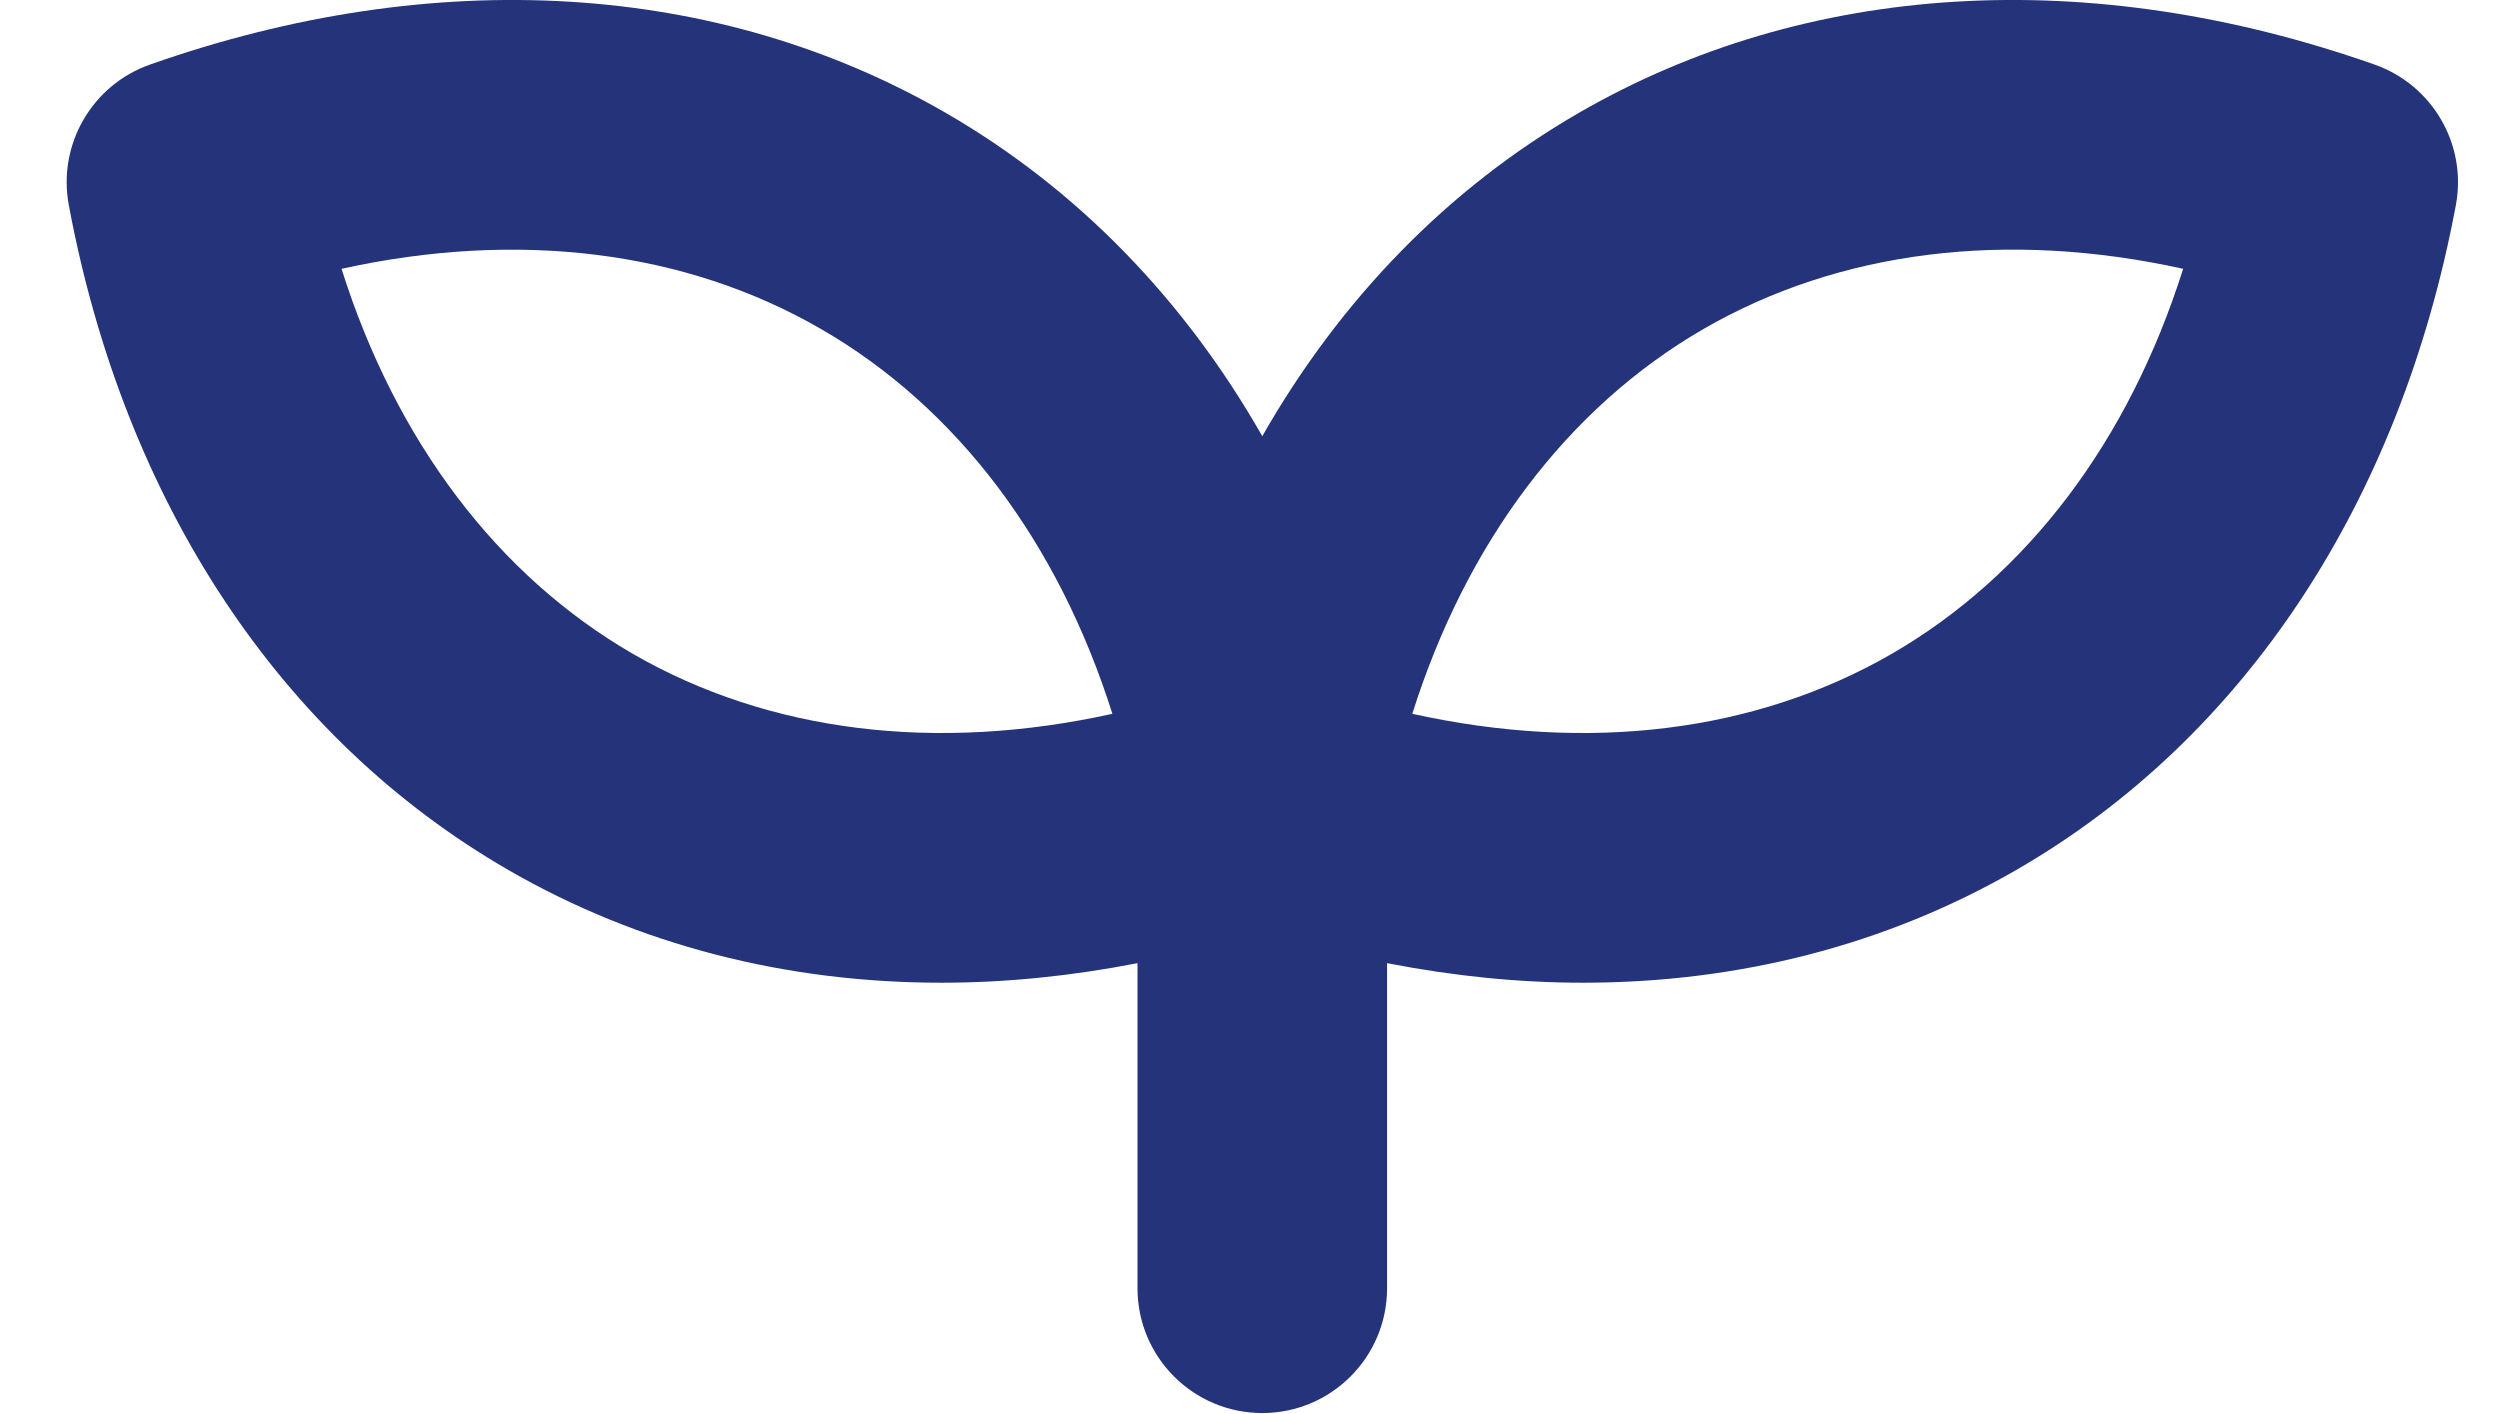
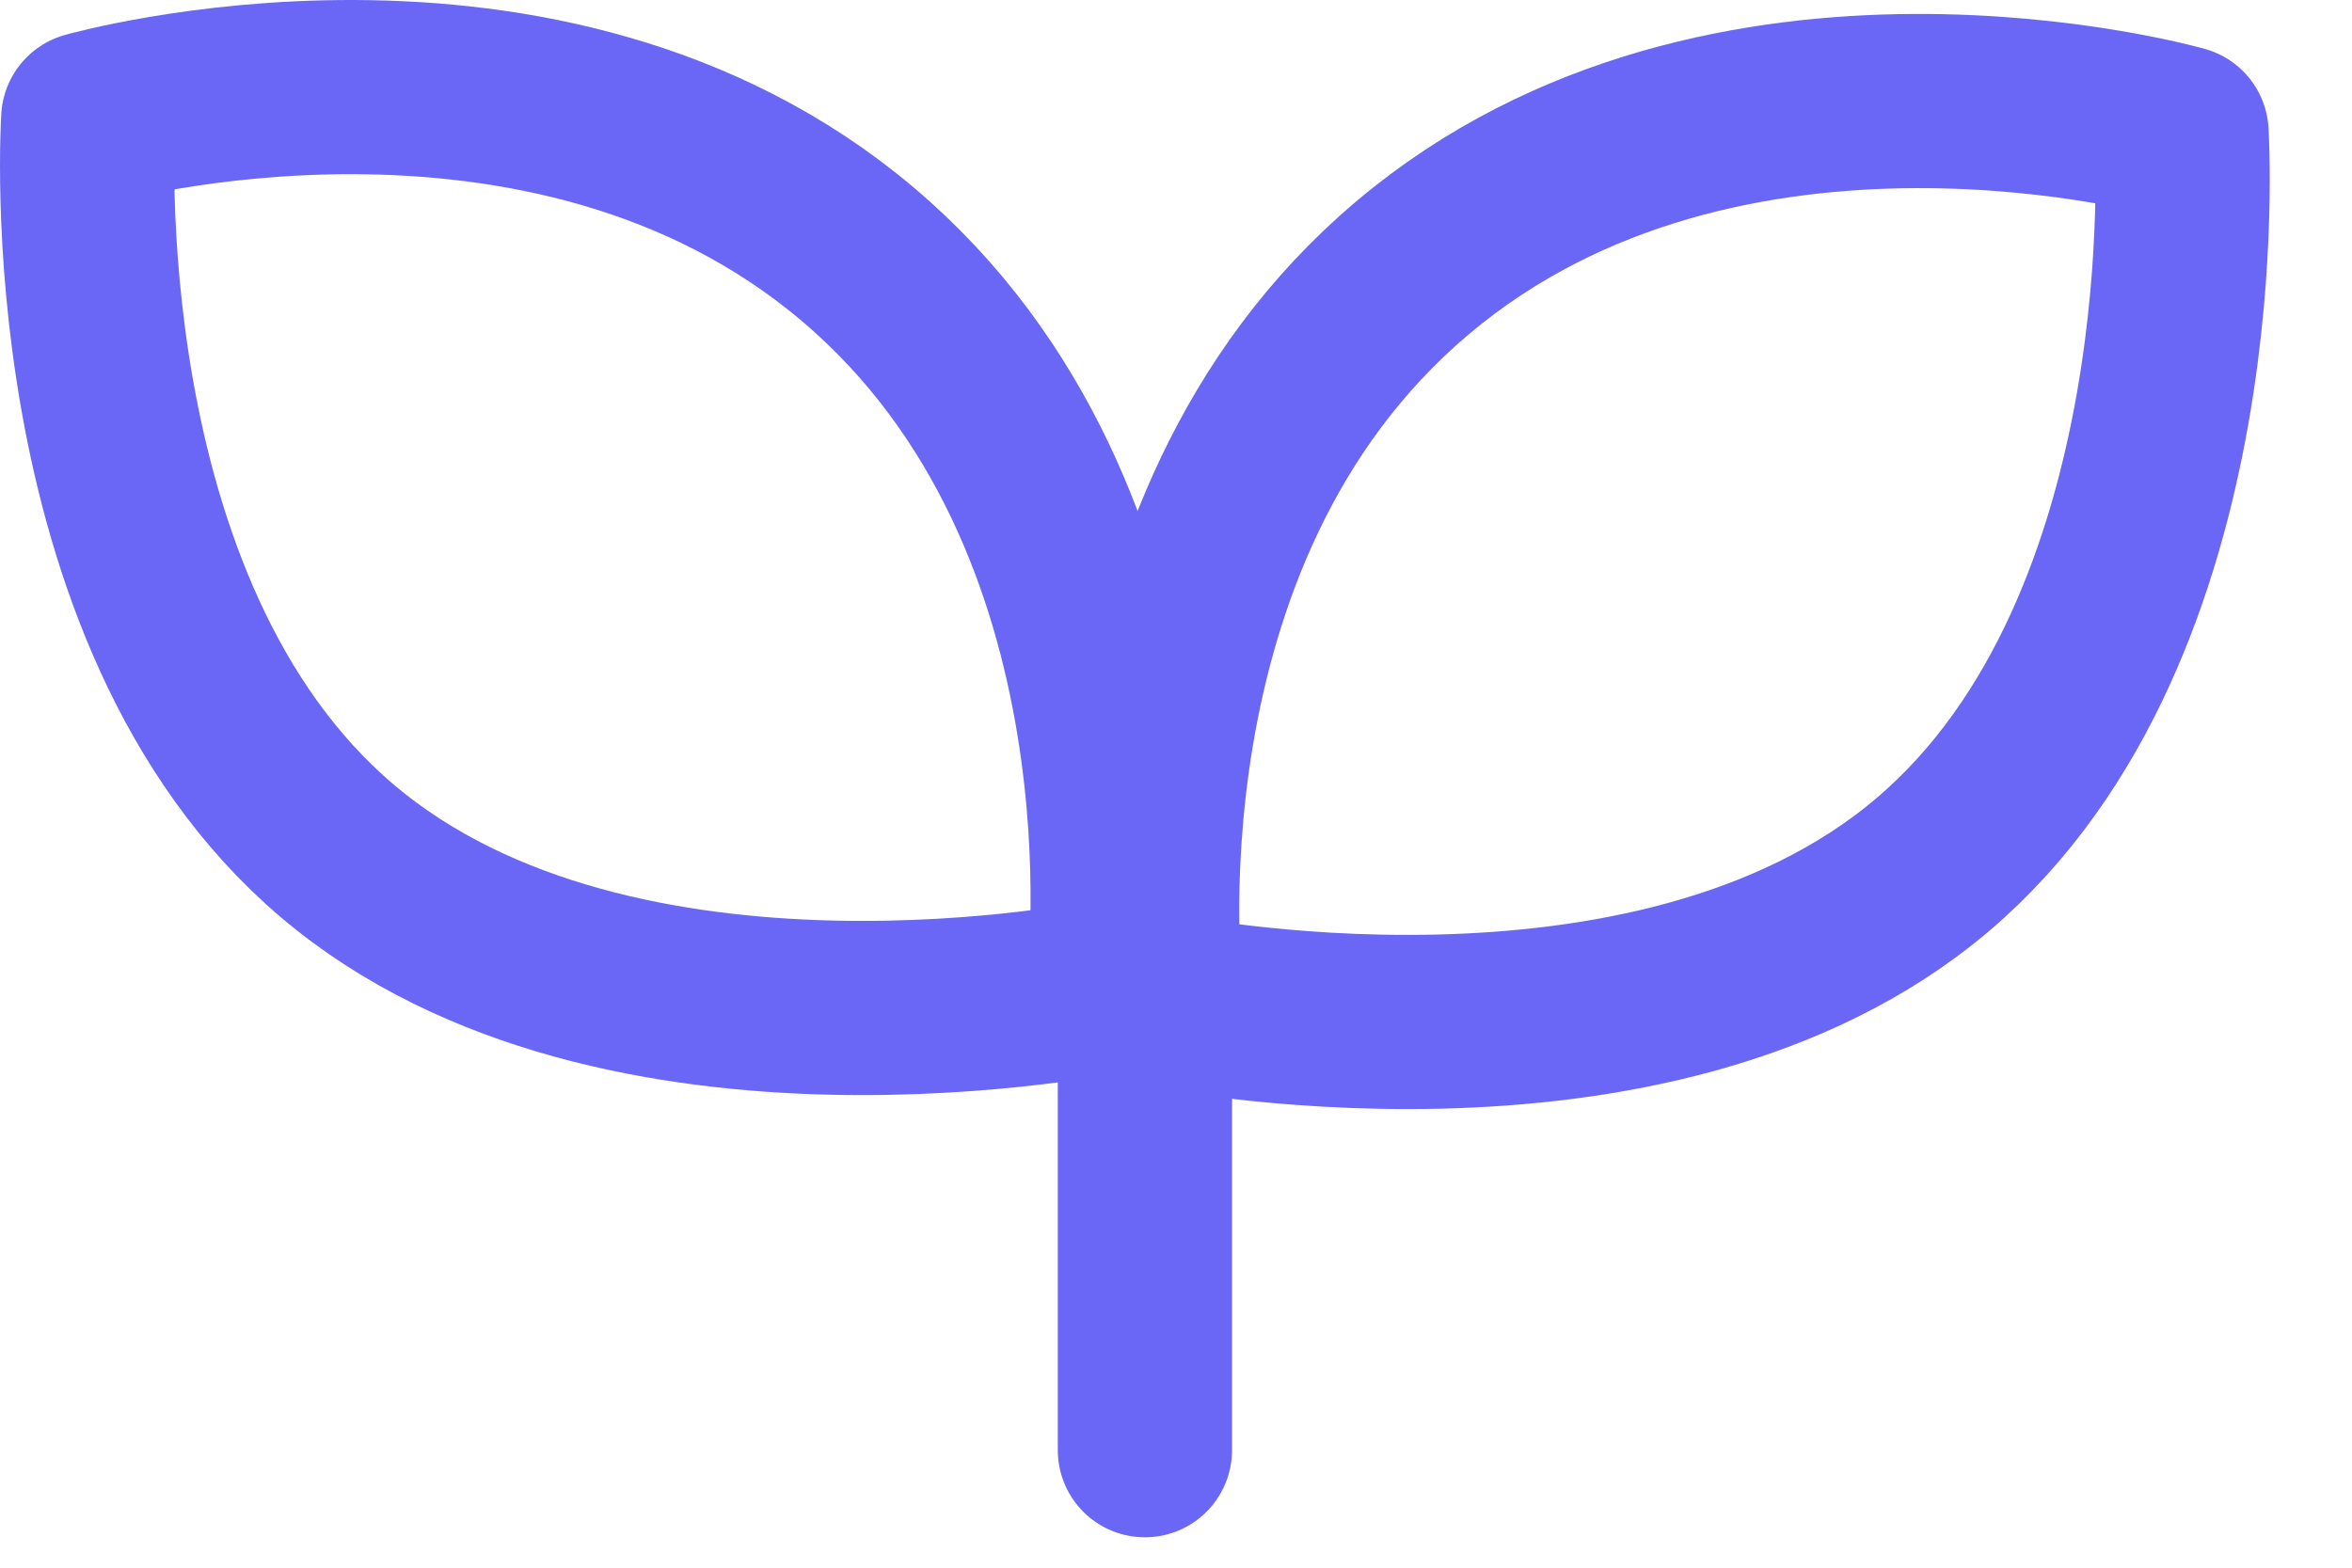
- <svg xmlns="http://www.w3.org/2000/svg" width="23" height="13" viewBox="0 0 23 13" fill="none">
-   <path d="M21.846 0.594C19.221 -0.33 16.622 -0.172 14.526 1.038C13.319 1.735 12.332 2.753 11.613 4.013C10.895 2.753 9.908 1.735 8.7 1.038C6.605 -0.172 4.005 -0.33 1.38 0.594C0.846 0.782 0.529 1.331 0.633 1.887C1.144 4.622 2.581 6.795 4.677 8.004C5.872 8.694 7.229 9.041 8.662 9.041C9.252 9.041 9.856 8.98 10.465 8.861V11.852C10.465 12.486 10.979 13 11.613 13C12.247 13 12.761 12.486 12.761 11.852V8.861C13.371 8.98 13.974 9.041 14.564 9.041C15.997 9.041 17.355 8.693 18.549 8.004C20.646 6.795 22.082 4.622 22.594 1.887C22.698 1.331 22.38 0.782 21.846 0.594V0.594ZM5.825 6.017C4.574 5.294 3.642 4.056 3.142 2.473C4.763 2.116 6.301 2.303 7.552 3.026C8.803 3.748 9.734 4.985 10.234 6.567C8.614 6.925 7.076 6.738 5.825 6.017ZM17.401 6.017C16.15 6.738 14.613 6.925 12.993 6.567C13.493 4.985 14.424 3.748 15.675 3.025C16.926 2.303 18.464 2.115 20.085 2.473C19.585 4.056 18.653 5.294 17.401 6.017Z" fill="#24337A" />
+ <svg xmlns="http://www.w3.org/2000/svg" width="27" height="18" viewBox="0 0 27 18" fill="none">
+   <path d="M1.013 1.365C1.013 1.365 6.243 -0.125 9.843 2.916C13.443 5.958 12.783 11.313 12.783 11.313C12.783 11.313 7.103 12.511 3.873 9.771C0.643 7.031 1.013 1.365 1.013 1.365Z" stroke="#6A67F6" stroke-width="2" stroke-miterlimit="10" stroke-linecap="round" stroke-linejoin="round" />
+   <path d="M13.143 9.521V16.651" stroke="#6A67F6" stroke-width="2" stroke-miterlimit="10" stroke-linecap="round" stroke-linejoin="round" />
+   <path d="M25.043 1.525C25.043 1.525 19.813 0.035 16.213 3.077C12.613 6.118 13.273 11.474 13.273 11.474C13.273 11.474 18.953 12.671 22.183 9.931C25.413 7.191 25.043 1.525 25.043 1.525Z" stroke="#6A67F6" stroke-width="2" stroke-miterlimit="10" stroke-linecap="round" stroke-linejoin="round" />
</svg>
